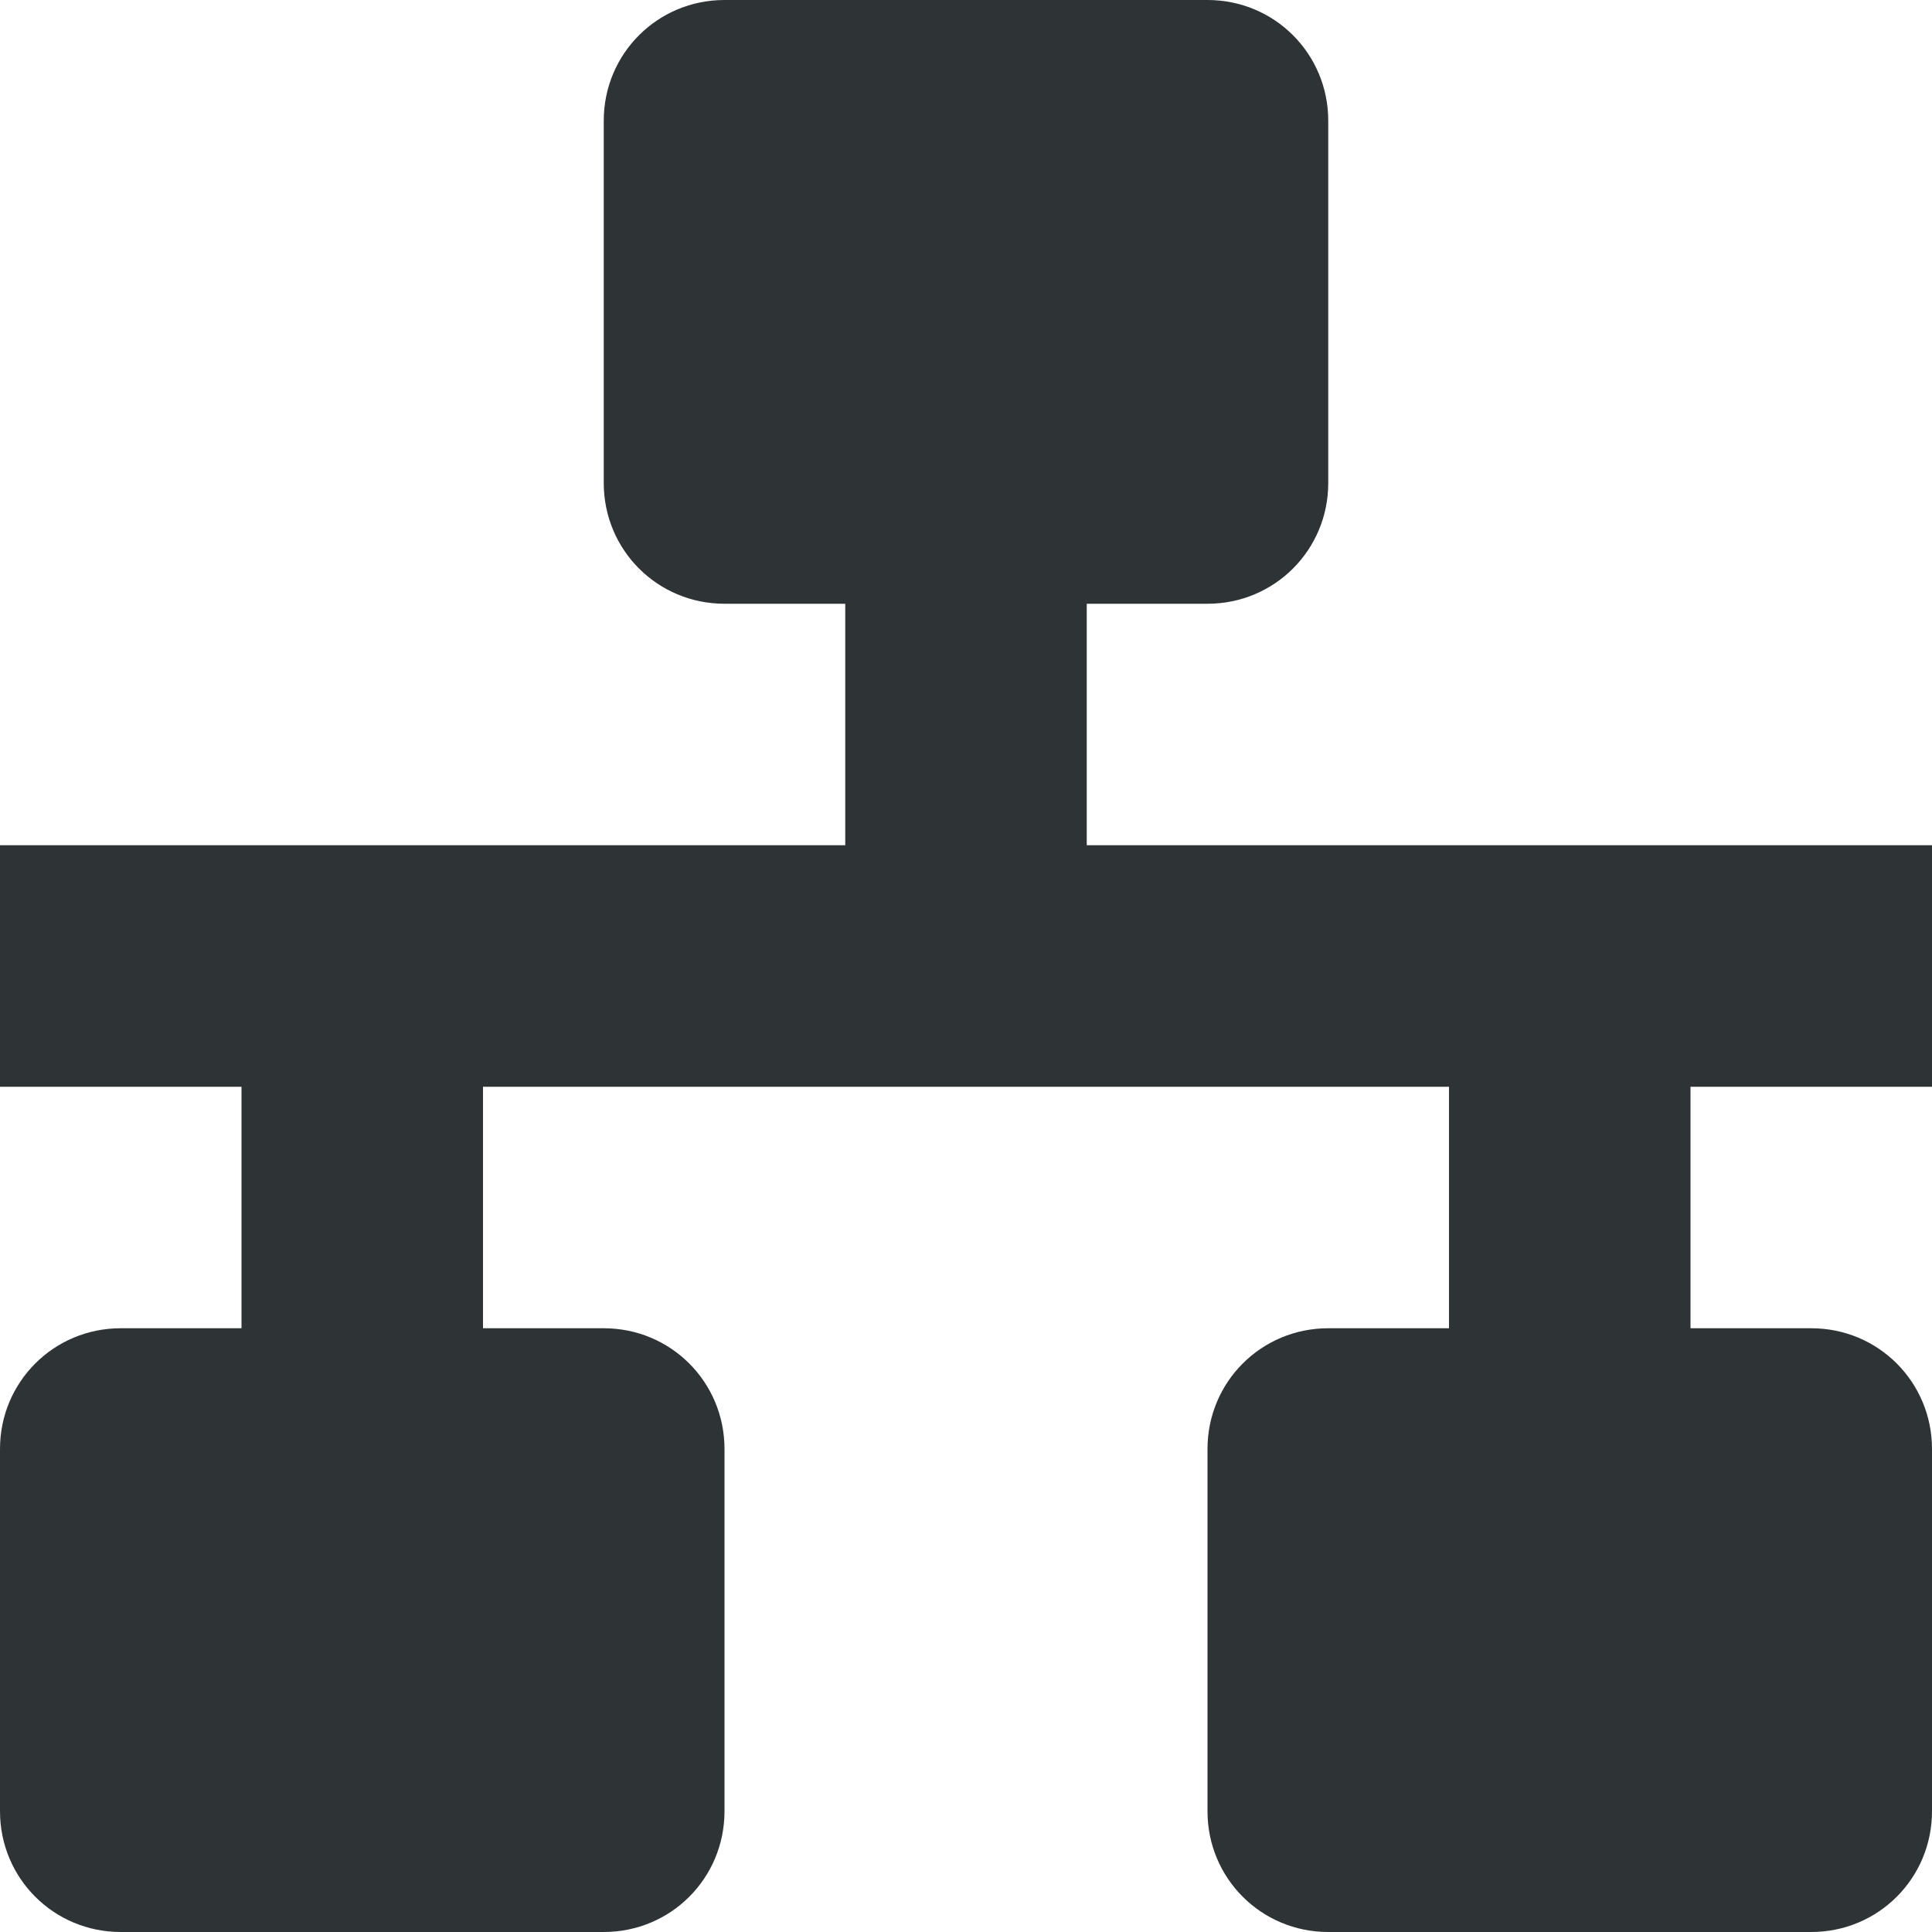
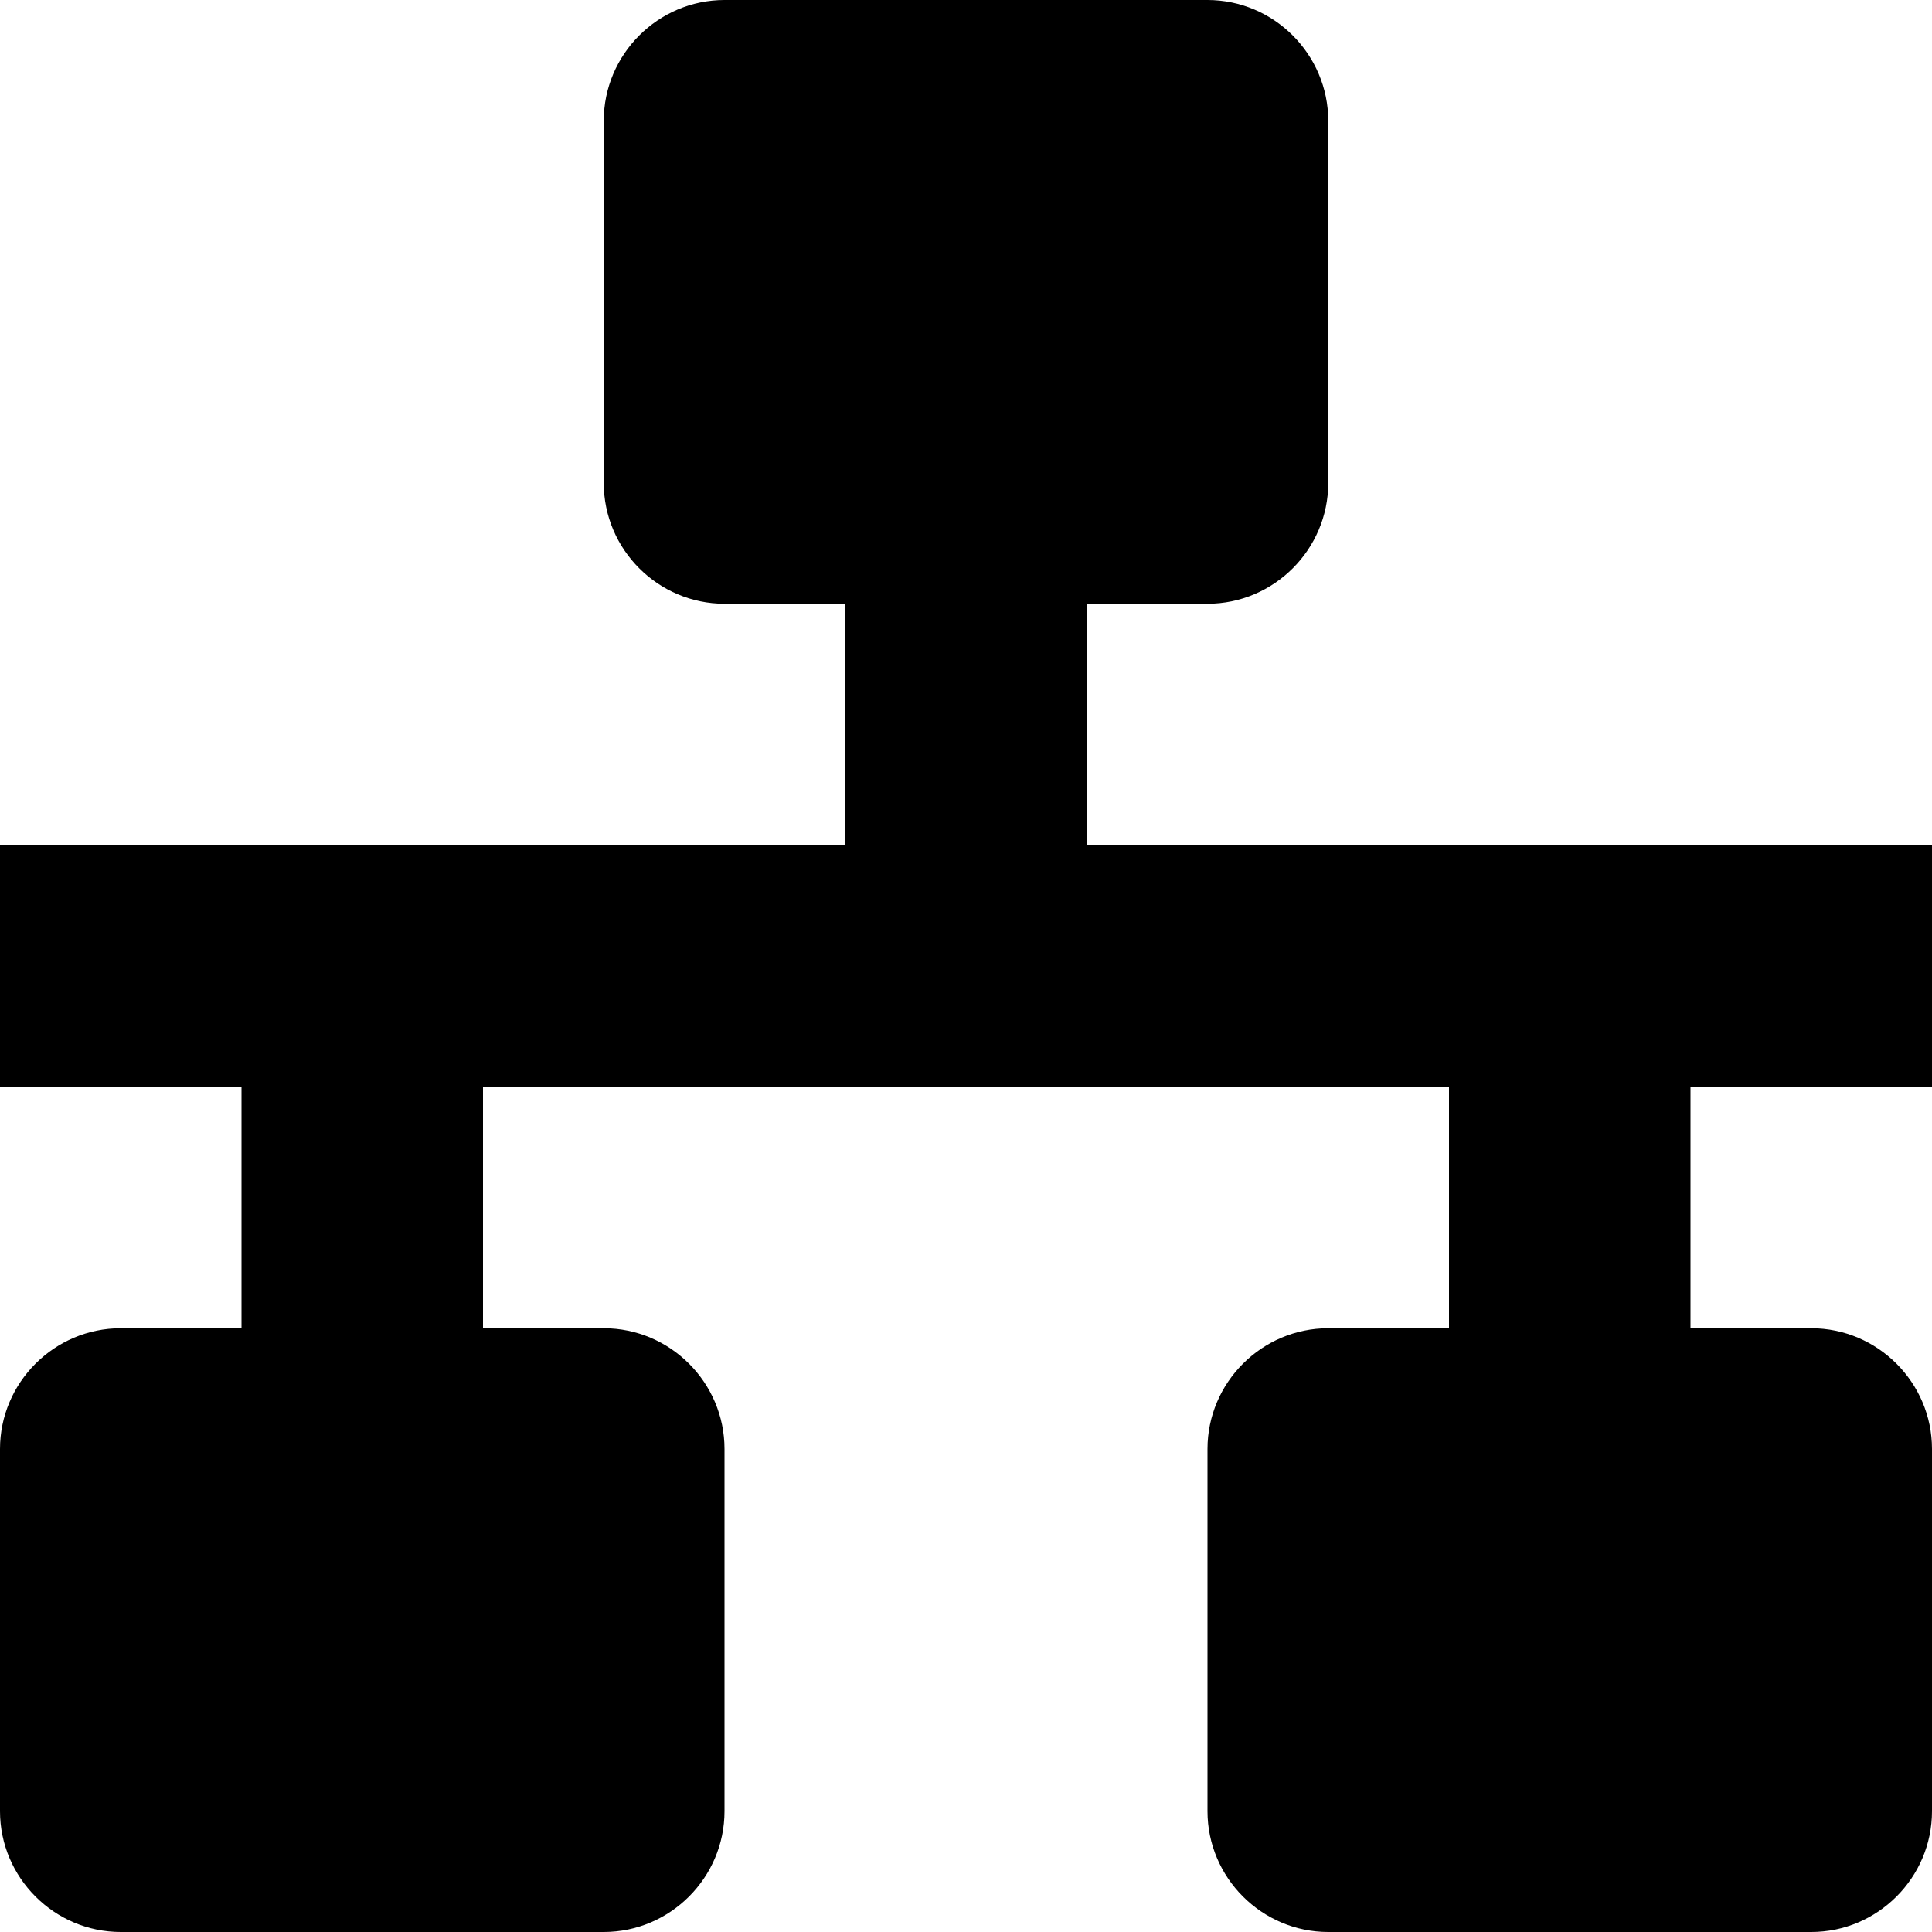
- <svg xmlns="http://www.w3.org/2000/svg" height="16px" viewBox="0 0 16 16" width="16px">
-   <path d="m 6 0 c -0.555 0 -1 0.445 -1 1 v 3 c 0 0.555 0.445 1 1 1 h 1 v 2 h -7 v 2 h 2 v 2 h -1 c -0.555 0 -1 0.445 -1 1 v 3 c 0 0.555 0.445 1 1 1 h 4 c 0.555 0 1 -0.445 1 -1 v -3 c 0 -0.555 -0.445 -1 -1 -1 h -1 v -2 h 8 v 2 h -1 c -0.555 0 -1 0.445 -1 1 v 3 c 0 0.555 0.445 1 1 1 h 4 c 0.555 0 1 -0.445 1 -1 v -3 c 0 -0.555 -0.445 -1 -1 -1 h -1 v -2 h 2 v -2 h -7 v -2 h 1 c 0.555 0 1 -0.445 1 -1 v -3 c 0 -0.555 -0.445 -1 -1 -1 z m 0 0" fill="#2e3436" />
+ <svg xmlns:ns0="https://www.gtk.org/grappa" width="16" height="16" ns0:version="1">
+   <path d="M6.00 0.00C5.45 0.00 5.00 0.45 5.00 1.00L5.00 4.00C5.00 4.55 5.45 5.00 6.00 5.00L7.00 5.00L7.00 7.00L0.00 7.00L0.00 9.00L2.00 9.00L2.00 11.00L1.00 11.00C0.45 11.00 0.00 11.45 0.00 12.00L0.00 15.00C0.00 15.55 0.45 16.00 1.00 16.00L5.00 16.00C5.55 16.00 6.00 15.55 6.00 15.00L6.00 12.00C6.00 11.45 5.55 11.00 5.00 11.00L4.00 11.00L4.00 9.00L12.00 9.00L12.00 11.00L11.00 11.00C10.45 11.00 10.00 11.45 10.00 12.00L10.00 15.00C10.00 15.55 10.45 16.00 11.00 16.00L15.00 16.00C15.55 16.00 16.00 15.55 16.00 15.00L16.00 12.00C16.00 11.45 15.55 11.00 15.00 11.00L14.00 11.00L14.00 9.00L16.00 9.00L16.00 7.00L9.00 7.00L9.00 5.00L10.00 5.00C10.55 5.00 11.00 4.55 11.00 4.00L11.00 1.00C11.00 0.45 10.55 0.00 10.00 0.00ZM6.00 0.00" stroke="none" fill="rgb(0,0,0)" ns0:fill="foreground" />
</svg>
